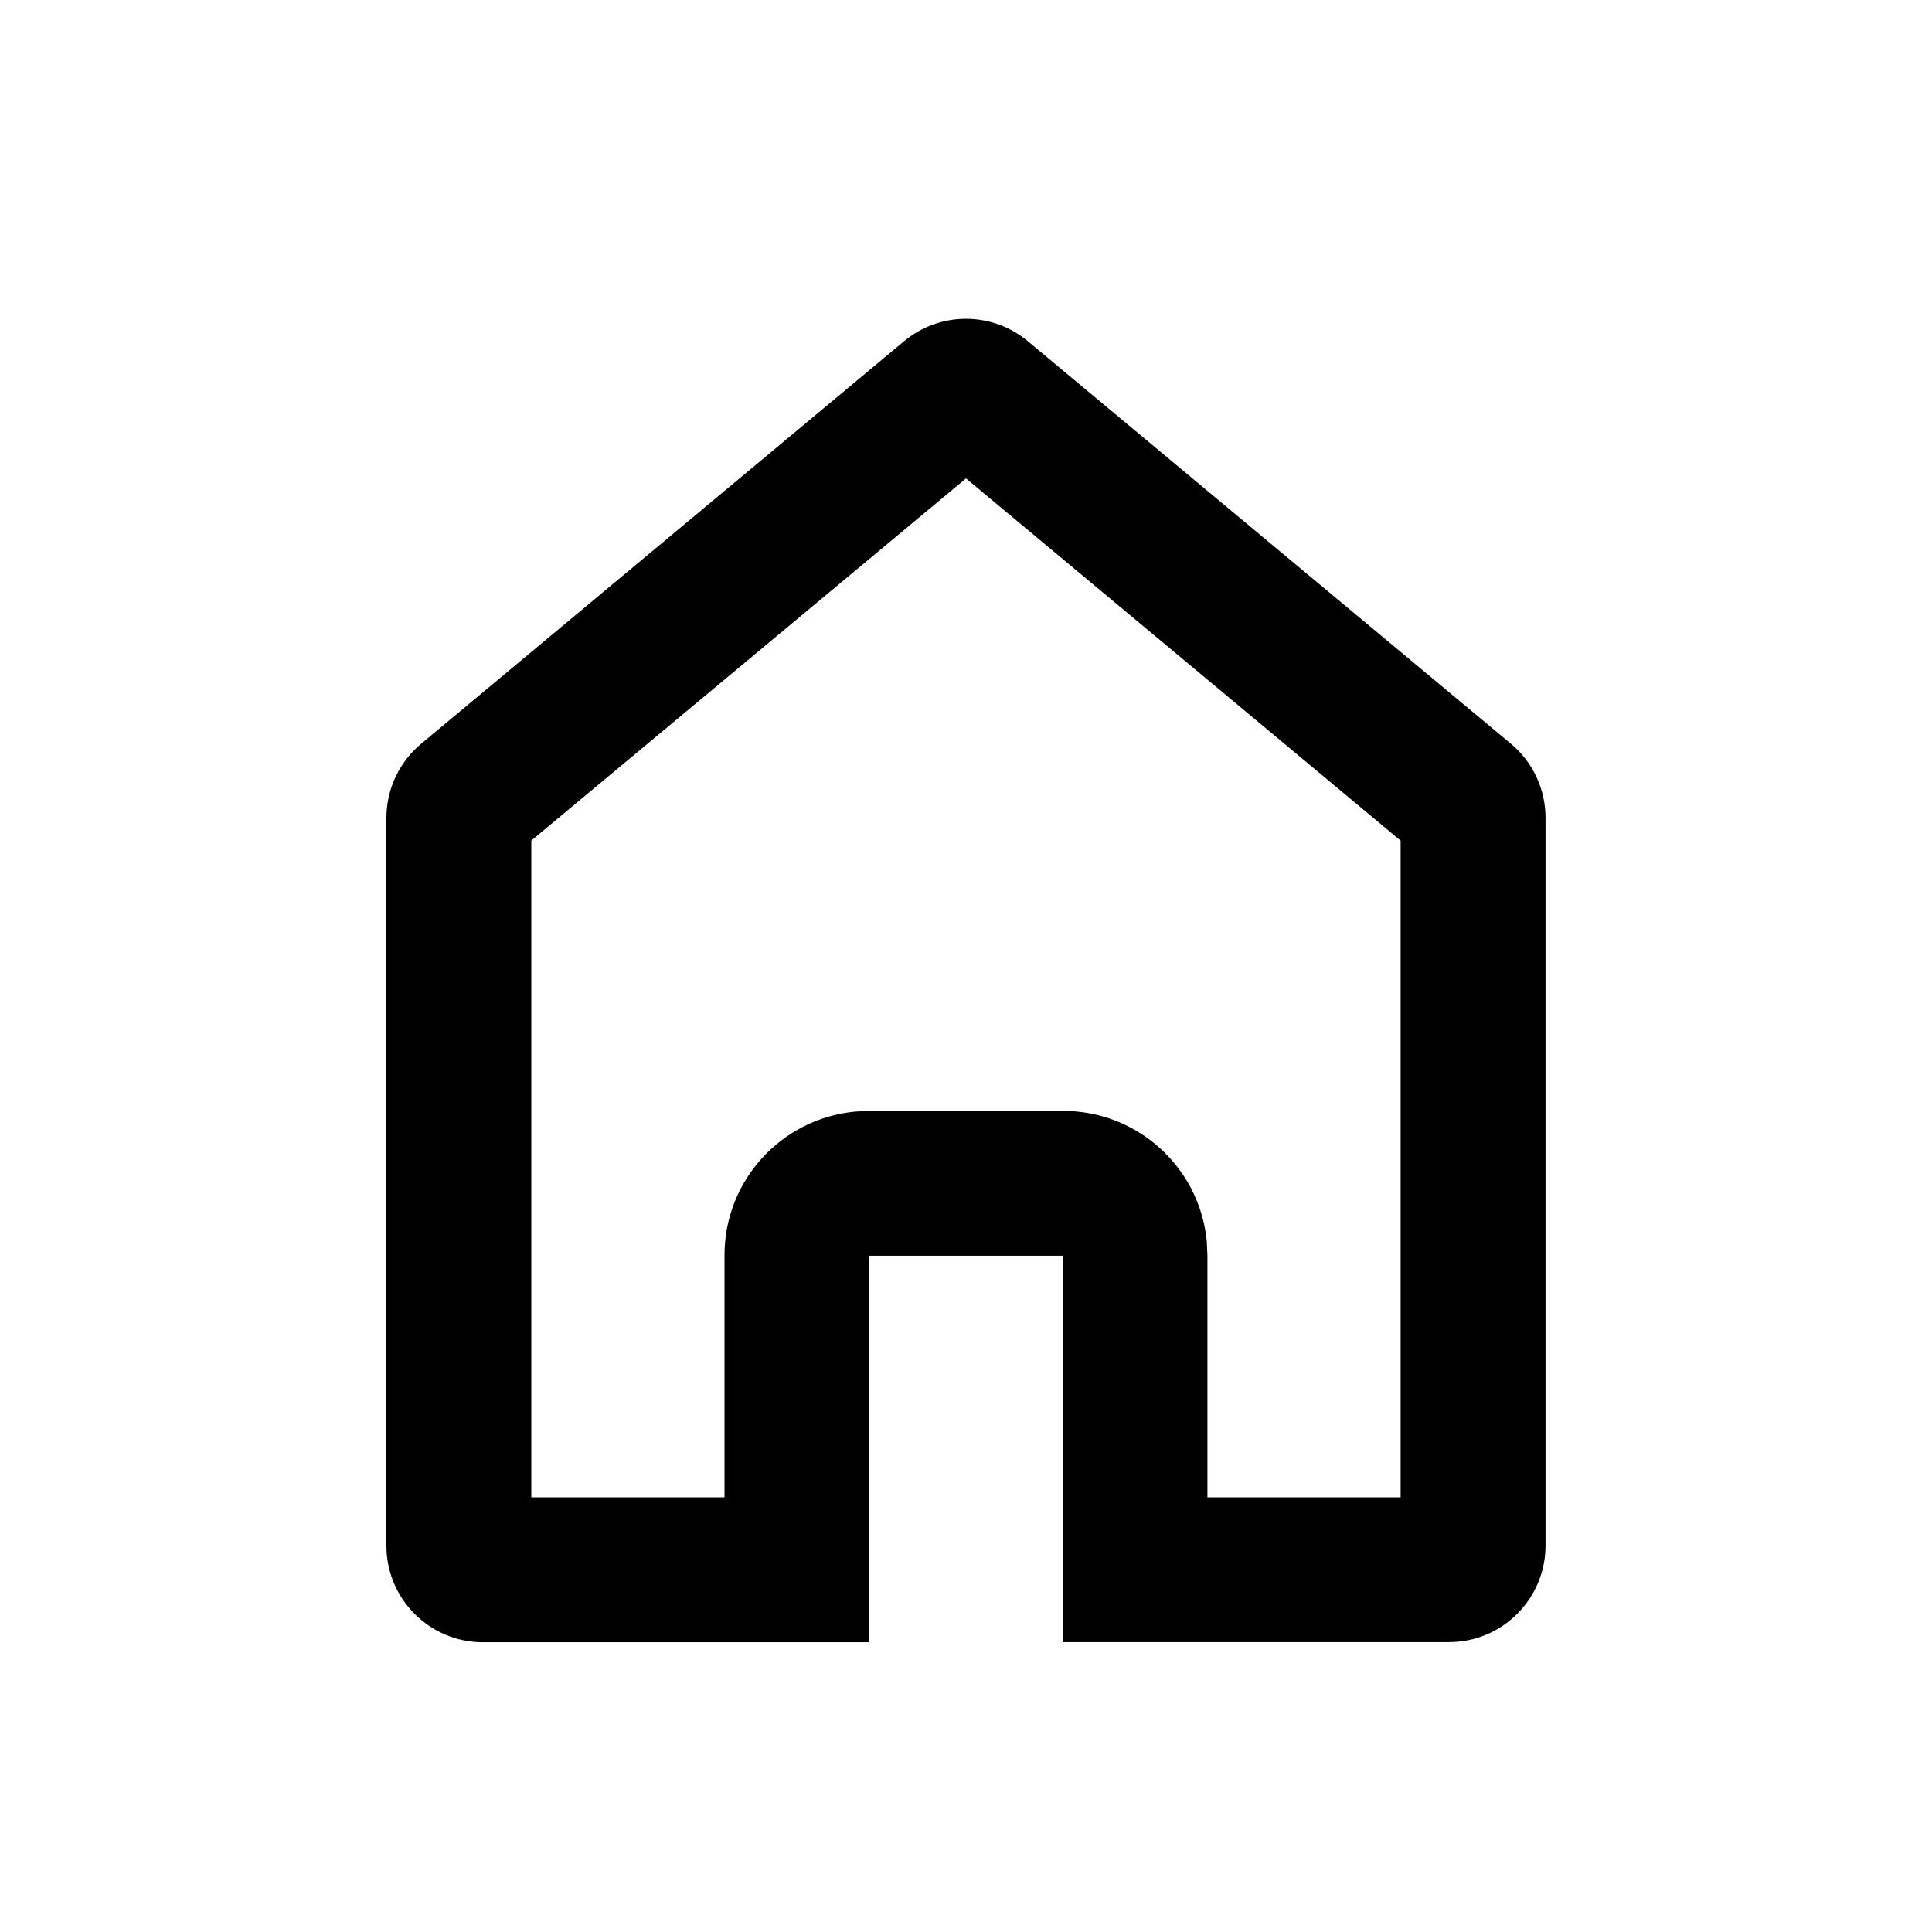
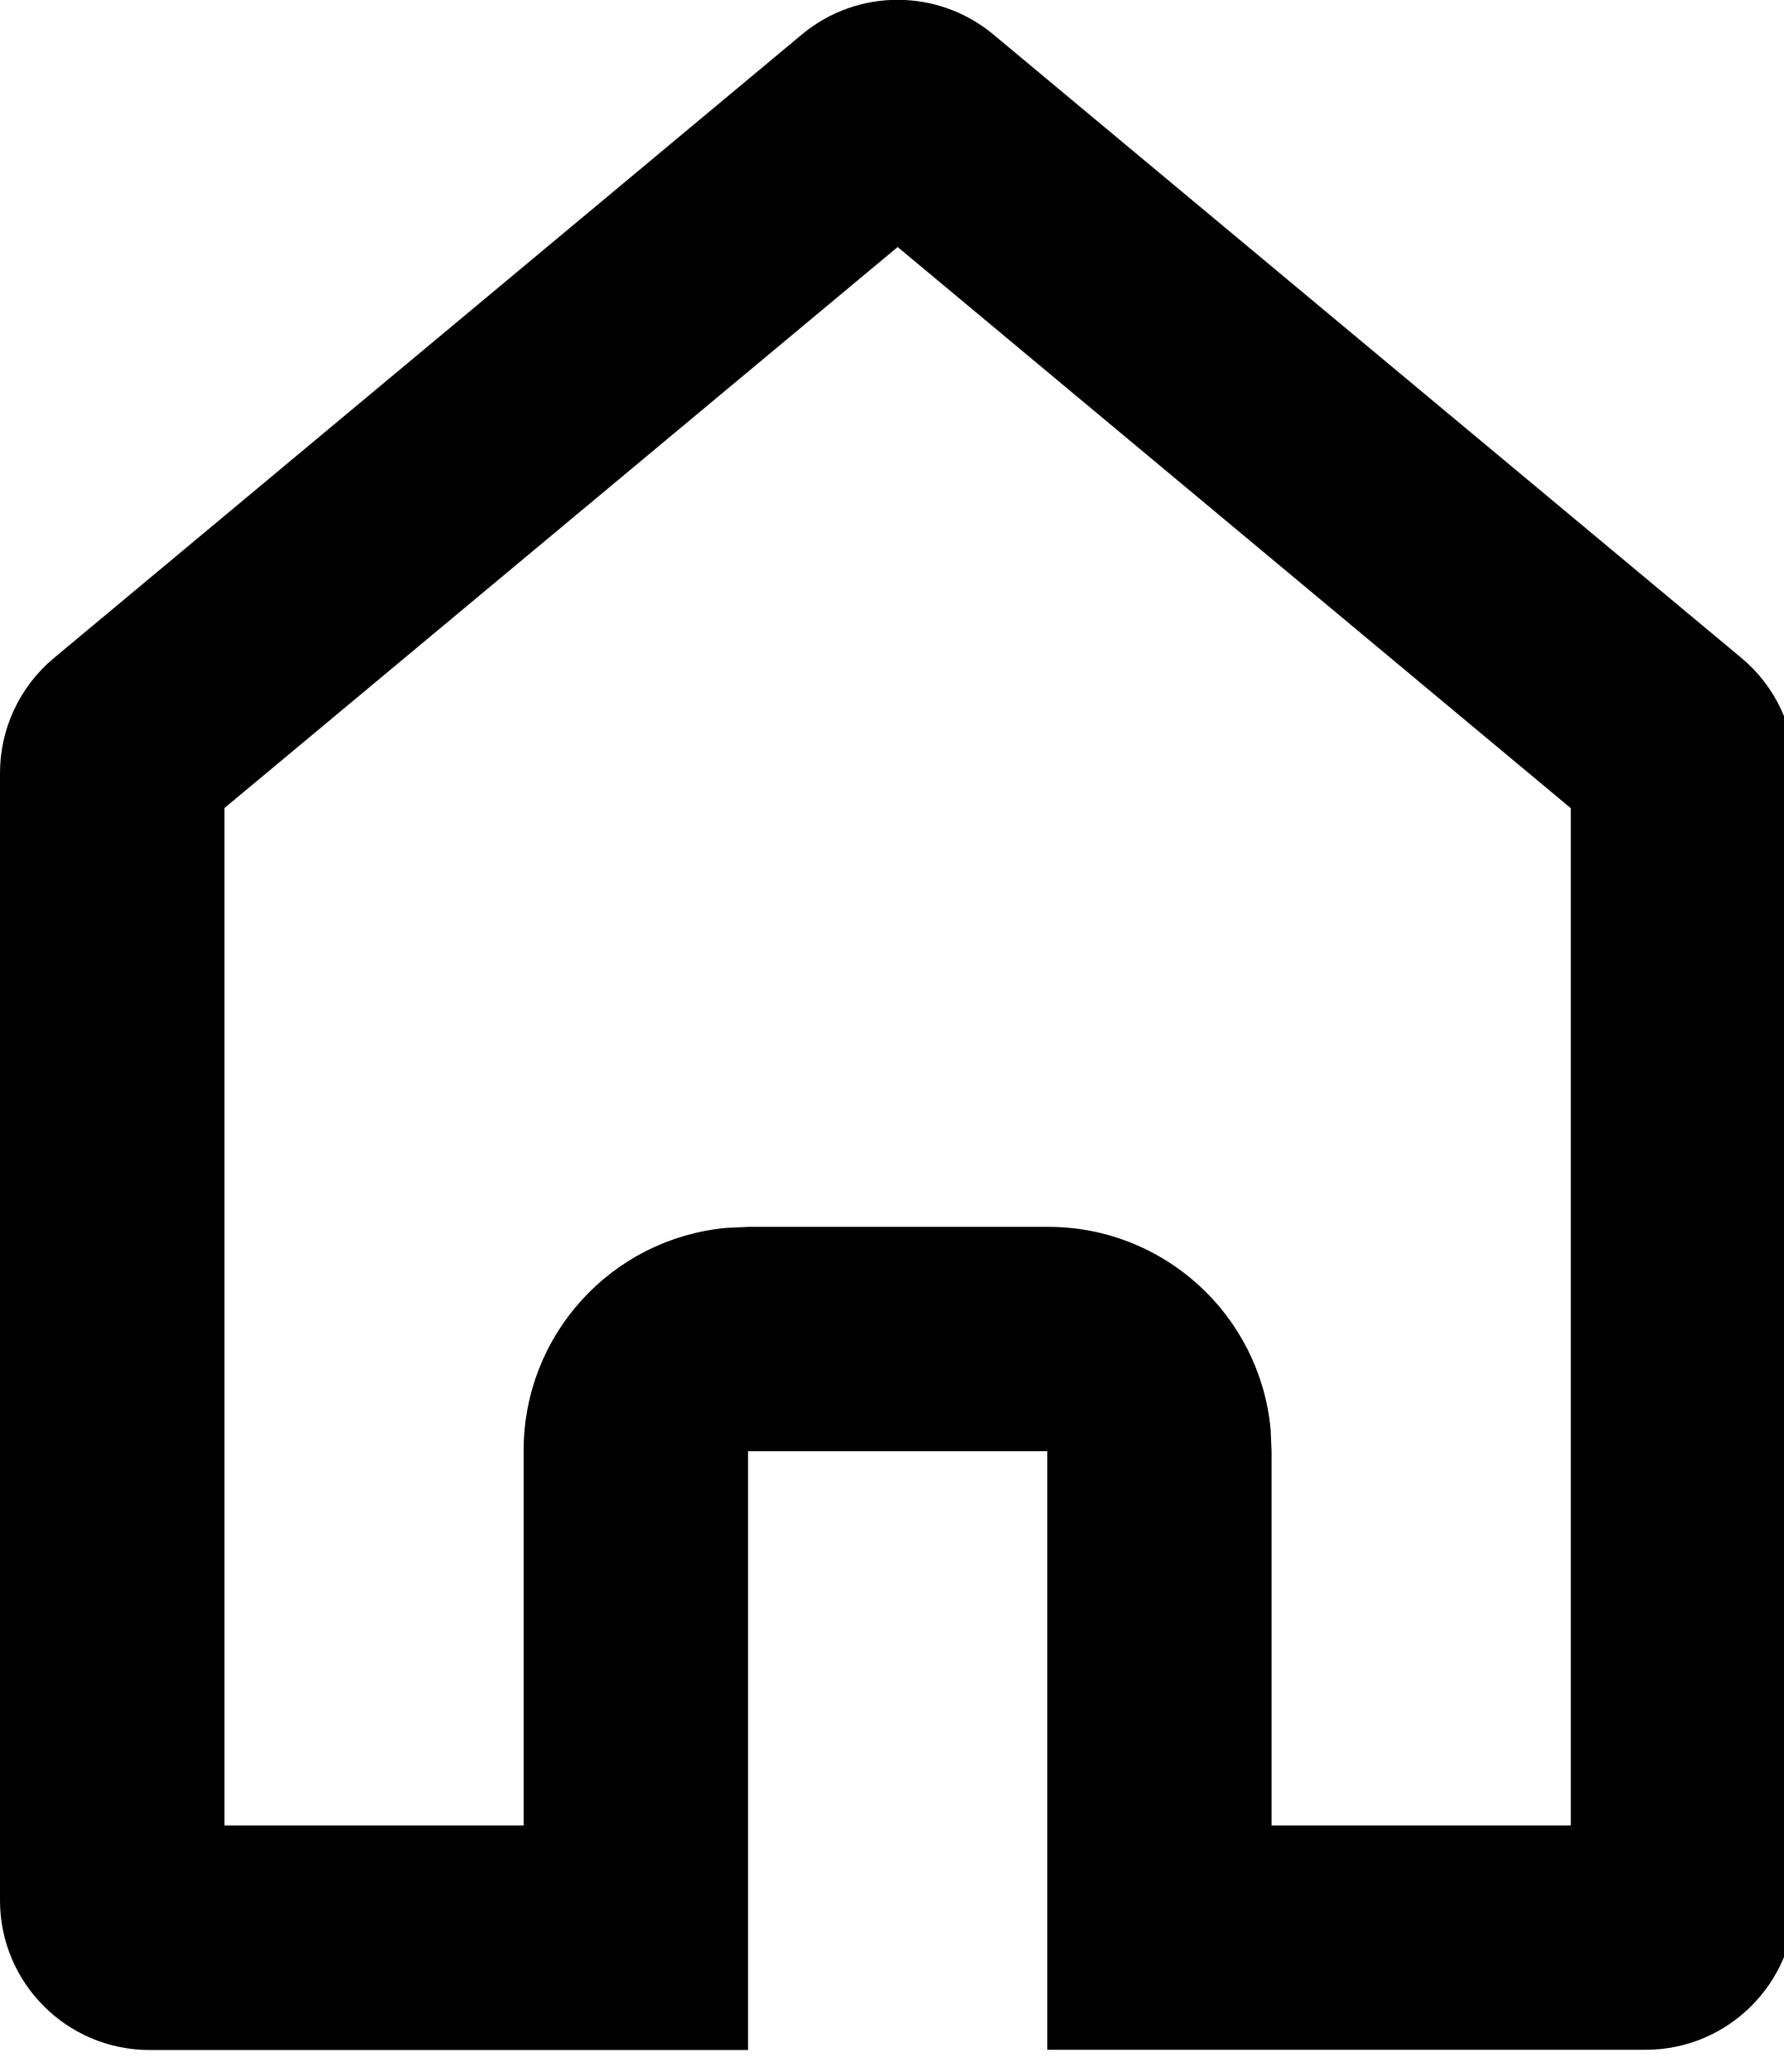
- <svg xmlns="http://www.w3.org/2000/svg" id="Icon_Trending" data-name="Icon/Trending" width="26" height="26" viewBox="0 0 26 26">
-   <path id="Home" d="M6.5,17.809H1.3a1.3,1.3,0,0,1-1.3-1.3V6.717a1.3,1.3,0,0,1,.468-1L6.967.3A1.3,1.3,0,0,1,8.632.3l6.5,5.416a1.3,1.3,0,0,1,.467,1v9.791a1.3,1.3,0,0,1-1.3,1.3H9.1v-5.2H6.5v5.2Zm0-7.151H9.1a1.941,1.941,0,0,1,1.941,1.762l.008.188v3.25h2.6V7.021L7.8,2.146,1.95,7.02v8.838h2.6v-3.25a1.941,1.941,0,0,1,1.762-1.941Z" transform="translate(5.2 4.292)" fill="currentColor" />
+ <svg xmlns="http://www.w3.org/2000/svg" id="Icon_Trending" viewBox="0 0 15.5 18">
+   <path id="Home" d="M6.5,17.809H1.3a1.3,1.3,0,0,1-1.3-1.3V6.717a1.3,1.3,0,0,1,.468-1L6.967.3A1.3,1.3,0,0,1,8.632.3l6.5,5.416a1.3,1.3,0,0,1,.467,1v9.791a1.3,1.3,0,0,1-1.3,1.3H9.1v-5.2H6.5v5.2Zm0-7.151H9.1a1.941,1.941,0,0,1,1.941,1.762l.008.188v3.25h2.6V7.021L7.8,2.146,1.95,7.02v8.838h2.6v-3.25a1.941,1.941,0,0,1,1.762-1.941Z" fill="currentColor" />
</svg>
